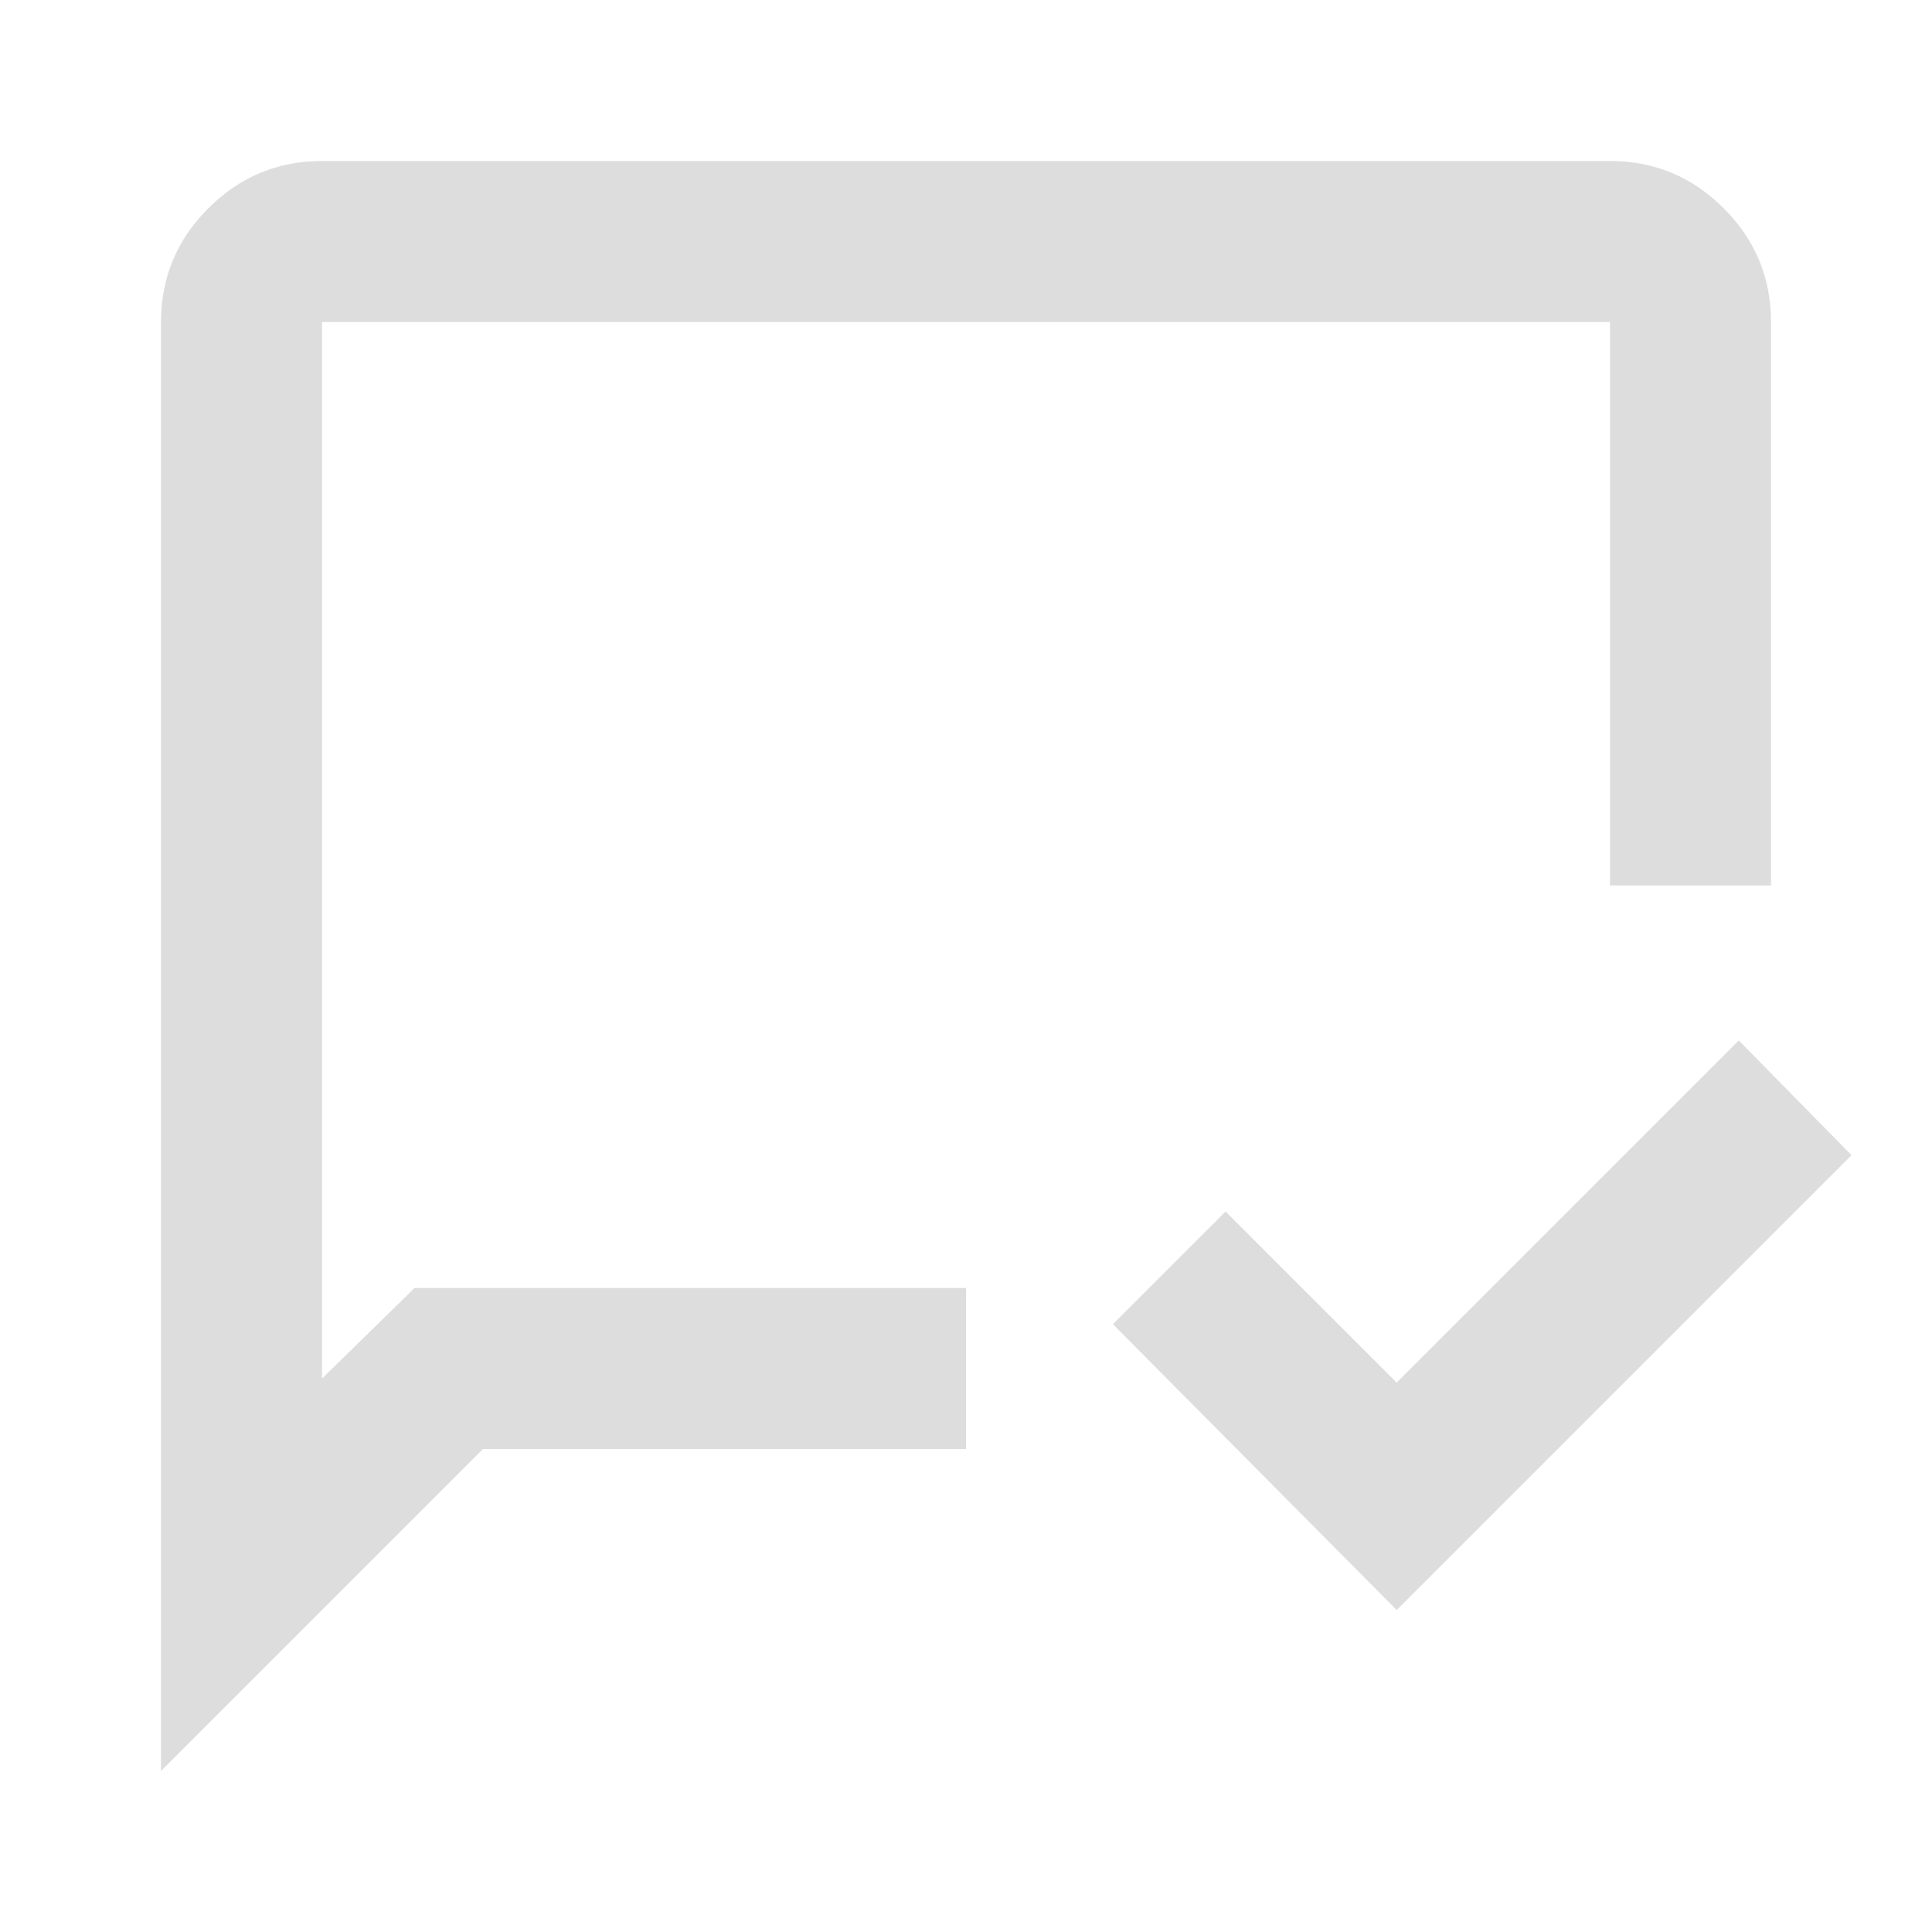
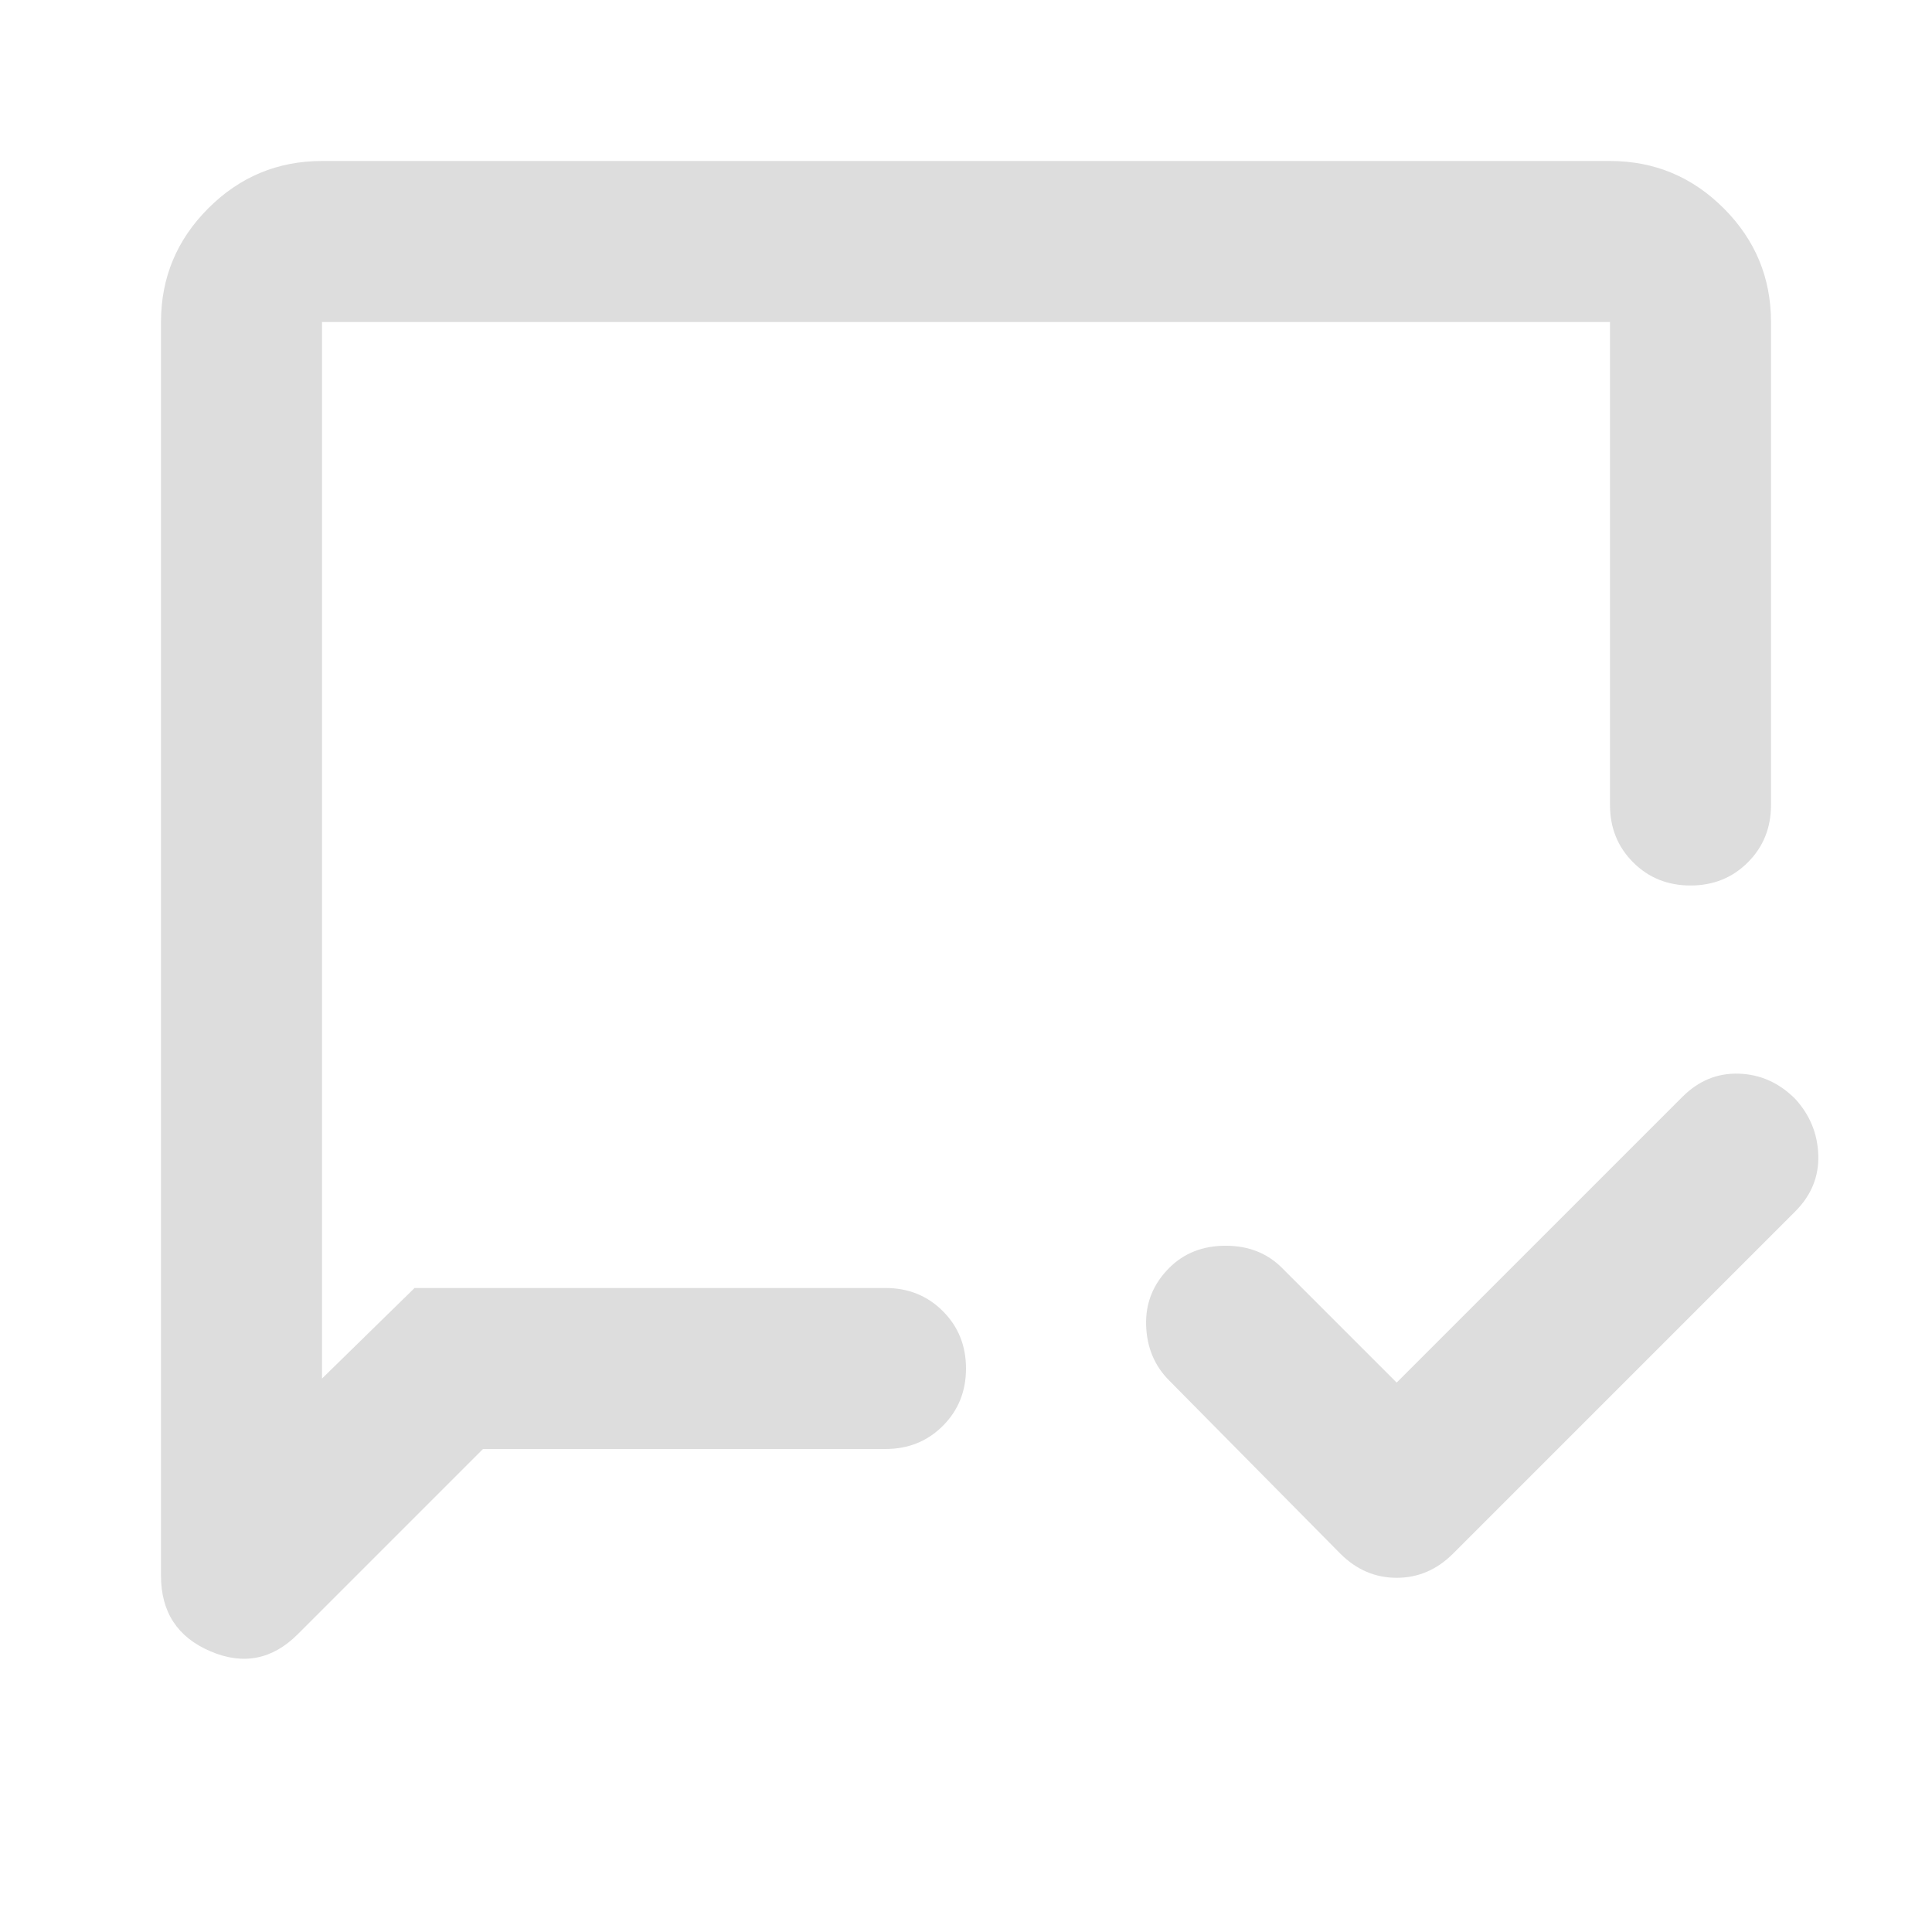
<svg xmlns="http://www.w3.org/2000/svg" height="24" viewBox="0 -960 960 960" width="24">
-   <path d="M694-160 553-302l56-56 85 85 170-170 56 57-226 226ZM80-80v-720q0-33 23.5-56.5T160-880h640q33 0 56.5 23.5T880-800v280h-80v-280H160v525l46-45h274v80H240L80-80Zm80-240v-480 480Z" fill="#DDDDDD" />
+   <path d="m694-273 142-142q12-12 28-11.5t28 12.5q11 12 11.5 28T892-358L722-188q-12 12-28 12t-28-12l-85-86q-11-11-11.5-27.5T581-330q11-11 28-11t28 11l57 57Zm-454 33-92 92q-19 19-43.5 8.5T80-177v-623q0-33 23.5-56.5T160-880h640q33 0 56.5 23.5T880-800v240q0 17-11.5 28.5T840-520q-17 0-28.5-11.5T800-560v-240H160v525l46-45h234q17 0 28.5 11.5T480-280q0 17-11.5 28.5T440-240H240Zm-80-80v-480 480Z" fill="#DDDDDD" />
</svg>
